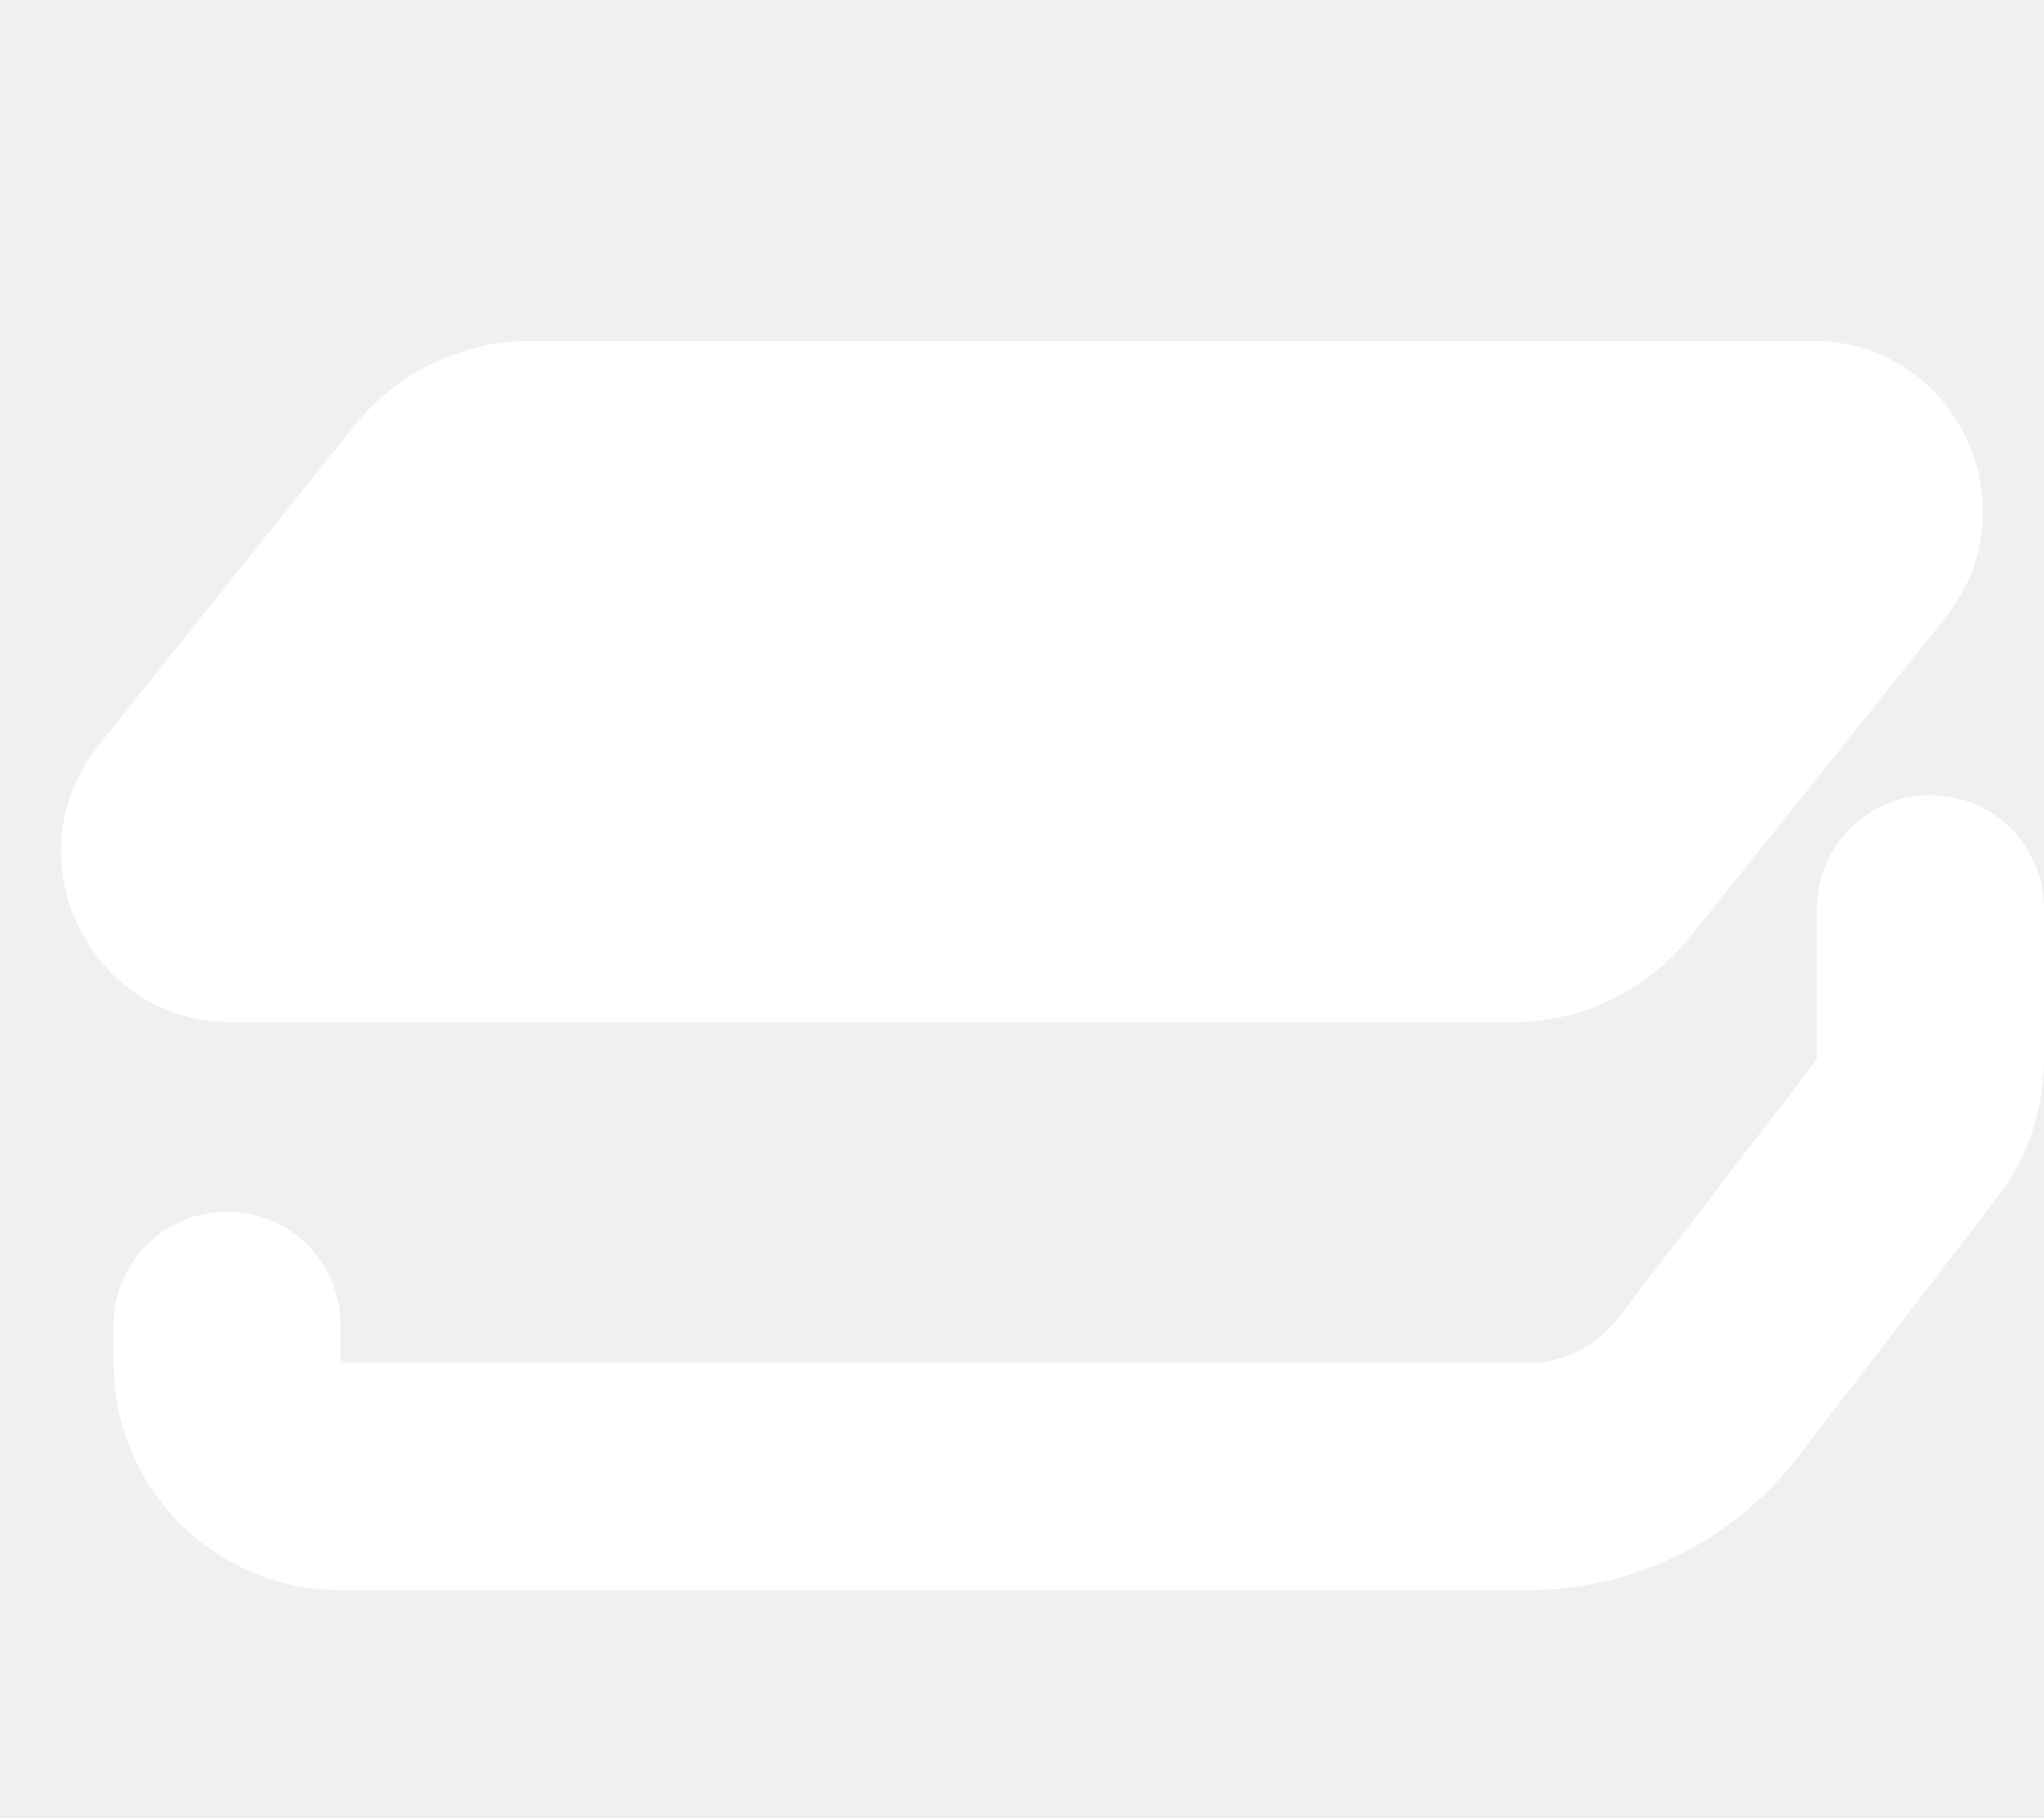
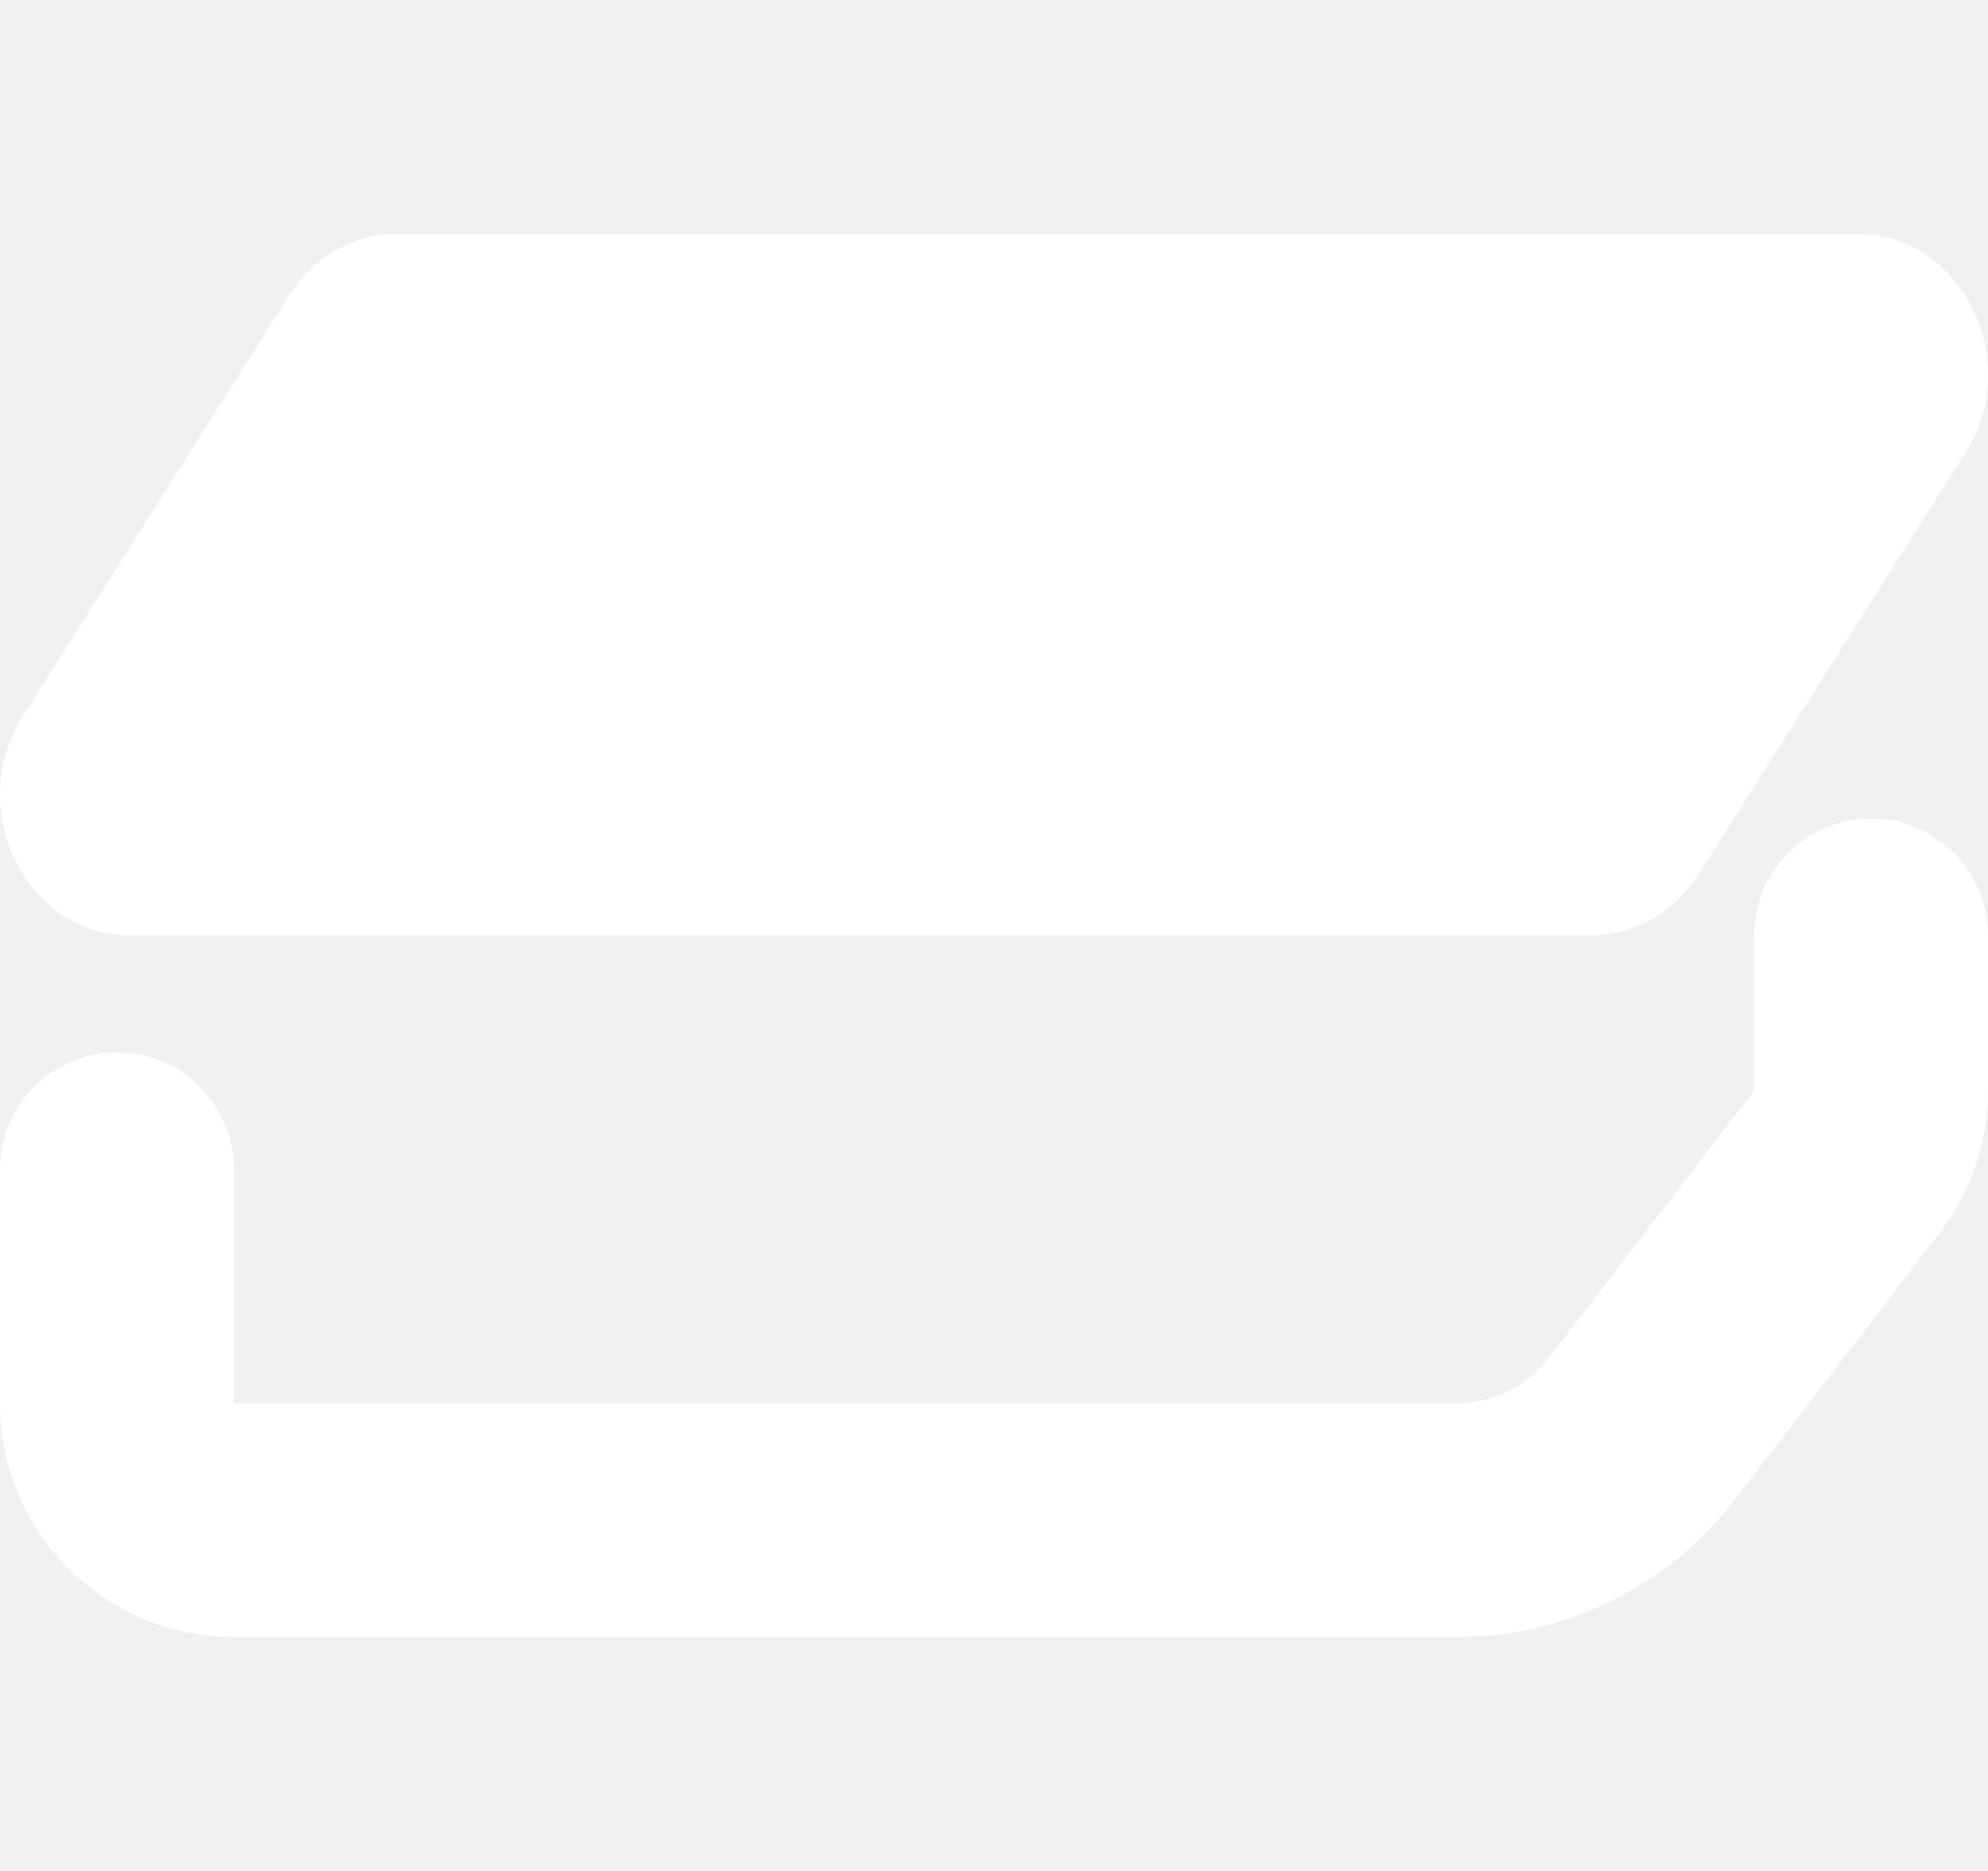
- <svg xmlns="http://www.w3.org/2000/svg" width="18" height="16" viewBox="0 0 18 16" fill="none">
-   <mask id="path-1-outside-1_518_37517" maskUnits="userSpaceOnUse" x="-0.461" y="3" width="18" height="6" fill="black">
-     <rect fill="white" x="-0.461" y="3" width="18" height="6" />
-     <path d="M3.9 4.375L1.65 7.188C1.388 7.515 1.621 8 2.04 8H13.319C13.623 8 13.911 7.862 14.1 7.625L16.35 4.812C16.612 4.485 16.379 4 15.96 4H4.681C4.377 4 4.09 4.138 3.9 4.375Z" />
-   </mask>
-   <path d="M3.9 4.375L1.65 7.188C1.388 7.515 1.621 8 2.04 8H13.319C13.623 8 13.911 7.862 14.1 7.625L16.35 4.812C16.612 4.485 16.379 4 15.96 4H4.681C4.377 4 4.09 4.138 3.9 4.375Z" fill="white" />
-   <path d="M3.9 4.375L4.681 5L4.681 5L3.9 4.375ZM1.65 7.188L2.431 7.812L2.431 7.812L1.65 7.188ZM14.1 7.625L14.881 8.249L14.881 8.249L14.1 7.625ZM16.35 4.812L17.131 5.437L17.131 5.437L16.35 4.812ZM3.119 3.751L0.869 6.563L2.431 7.812L4.681 5L3.119 3.751ZM0.869 6.563C0.083 7.545 0.783 9 2.04 9V7C2.46 7 2.693 7.485 2.431 7.812L0.869 6.563ZM2.04 9H13.319V7H2.04V9ZM13.319 9C13.927 9 14.502 8.724 14.881 8.249L13.319 7L13.319 7V9ZM14.881 8.249L17.131 5.437L15.569 4.188L13.319 7L14.881 8.249ZM17.131 5.437C17.917 4.455 17.218 3 15.96 3V5C15.54 5 15.307 4.515 15.569 4.188L17.131 5.437ZM15.96 3H4.681V5H15.96V3ZM4.681 3C4.073 3 3.498 3.276 3.119 3.751L4.681 5L4.681 5V3Z" fill="white" mask="url(#path-1-outside-1_518_37517)" />
-   <path d="M3 11.667C3 11.114 2.552 10.667 2 10.667C1.448 10.667 1 11.114 1 11.667H3ZM16.793 9.936L16 9.327L16 9.327L16.793 9.936ZM15.04 12.219L14.246 11.609L14.246 11.609L15.04 12.219ZM18 8C18 7.448 17.552 7 17 7C16.448 7 16 7.448 16 8H18ZM13.454 12H3V14H13.454V12ZM3 12V11.667H1V12H3ZM16 9.327L14.246 11.609L15.832 12.828L17.586 10.545L16 9.327ZM18 9.327V8H16V9.327H18ZM17.586 10.545C17.855 10.196 18 9.768 18 9.327H16L16 9.327L17.586 10.545ZM13.454 14C14.386 14 15.265 13.567 15.832 12.828L14.246 11.609C14.057 11.856 13.764 12 13.454 12V14ZM3 12L3 12H1C1 13.105 1.895 14 3 14V12Z" fill="white" />
+ <svg xmlns="http://www.w3.org/2000/svg" width="17" height="16" viewBox="0 0 17 16" fill="none">
+   <path d="M15.793 9.936L15 9.327V9.327L15.793 9.936ZM14.04 12.219L13.246 11.609L13.246 11.609L14.04 12.219ZM17 8C17 7.448 16.552 7 16 7C15.448 7 15 7.448 15 8H17ZM2 10C2 9.448 1.552 9 1 9C0.448 9 0 9.448 0 10H2ZM12.454 12H2V14H12.454V12ZM15 9.327L13.246 11.609L14.832 12.828L16.586 10.545L15 9.327ZM17 9.327V8H15V9.327H17ZM2 12V11.5H0V12H2ZM2 11.5V10H0V11.5H2ZM16.586 10.545C16.855 10.196 17 9.768 17 9.327H15V9.327L16.586 10.545ZM12.454 14C13.386 14 14.265 13.567 14.832 12.828L13.246 11.609C13.057 11.856 12.764 12 12.454 12V14ZM2 12H2H0C0 13.105 0.895 14 2 14V12Z" fill="white" />
+   <path d="M2.473 2.525L0.195 6.125C-0.309 6.922 0.222 8 1.119 8H13.604C13.973 8 14.319 7.803 14.527 7.475L16.805 3.875C17.309 3.078 16.778 2 15.882 2H3.396C3.027 2 2.681 2.197 2.473 2.525Z" fill="white" />
</svg>
